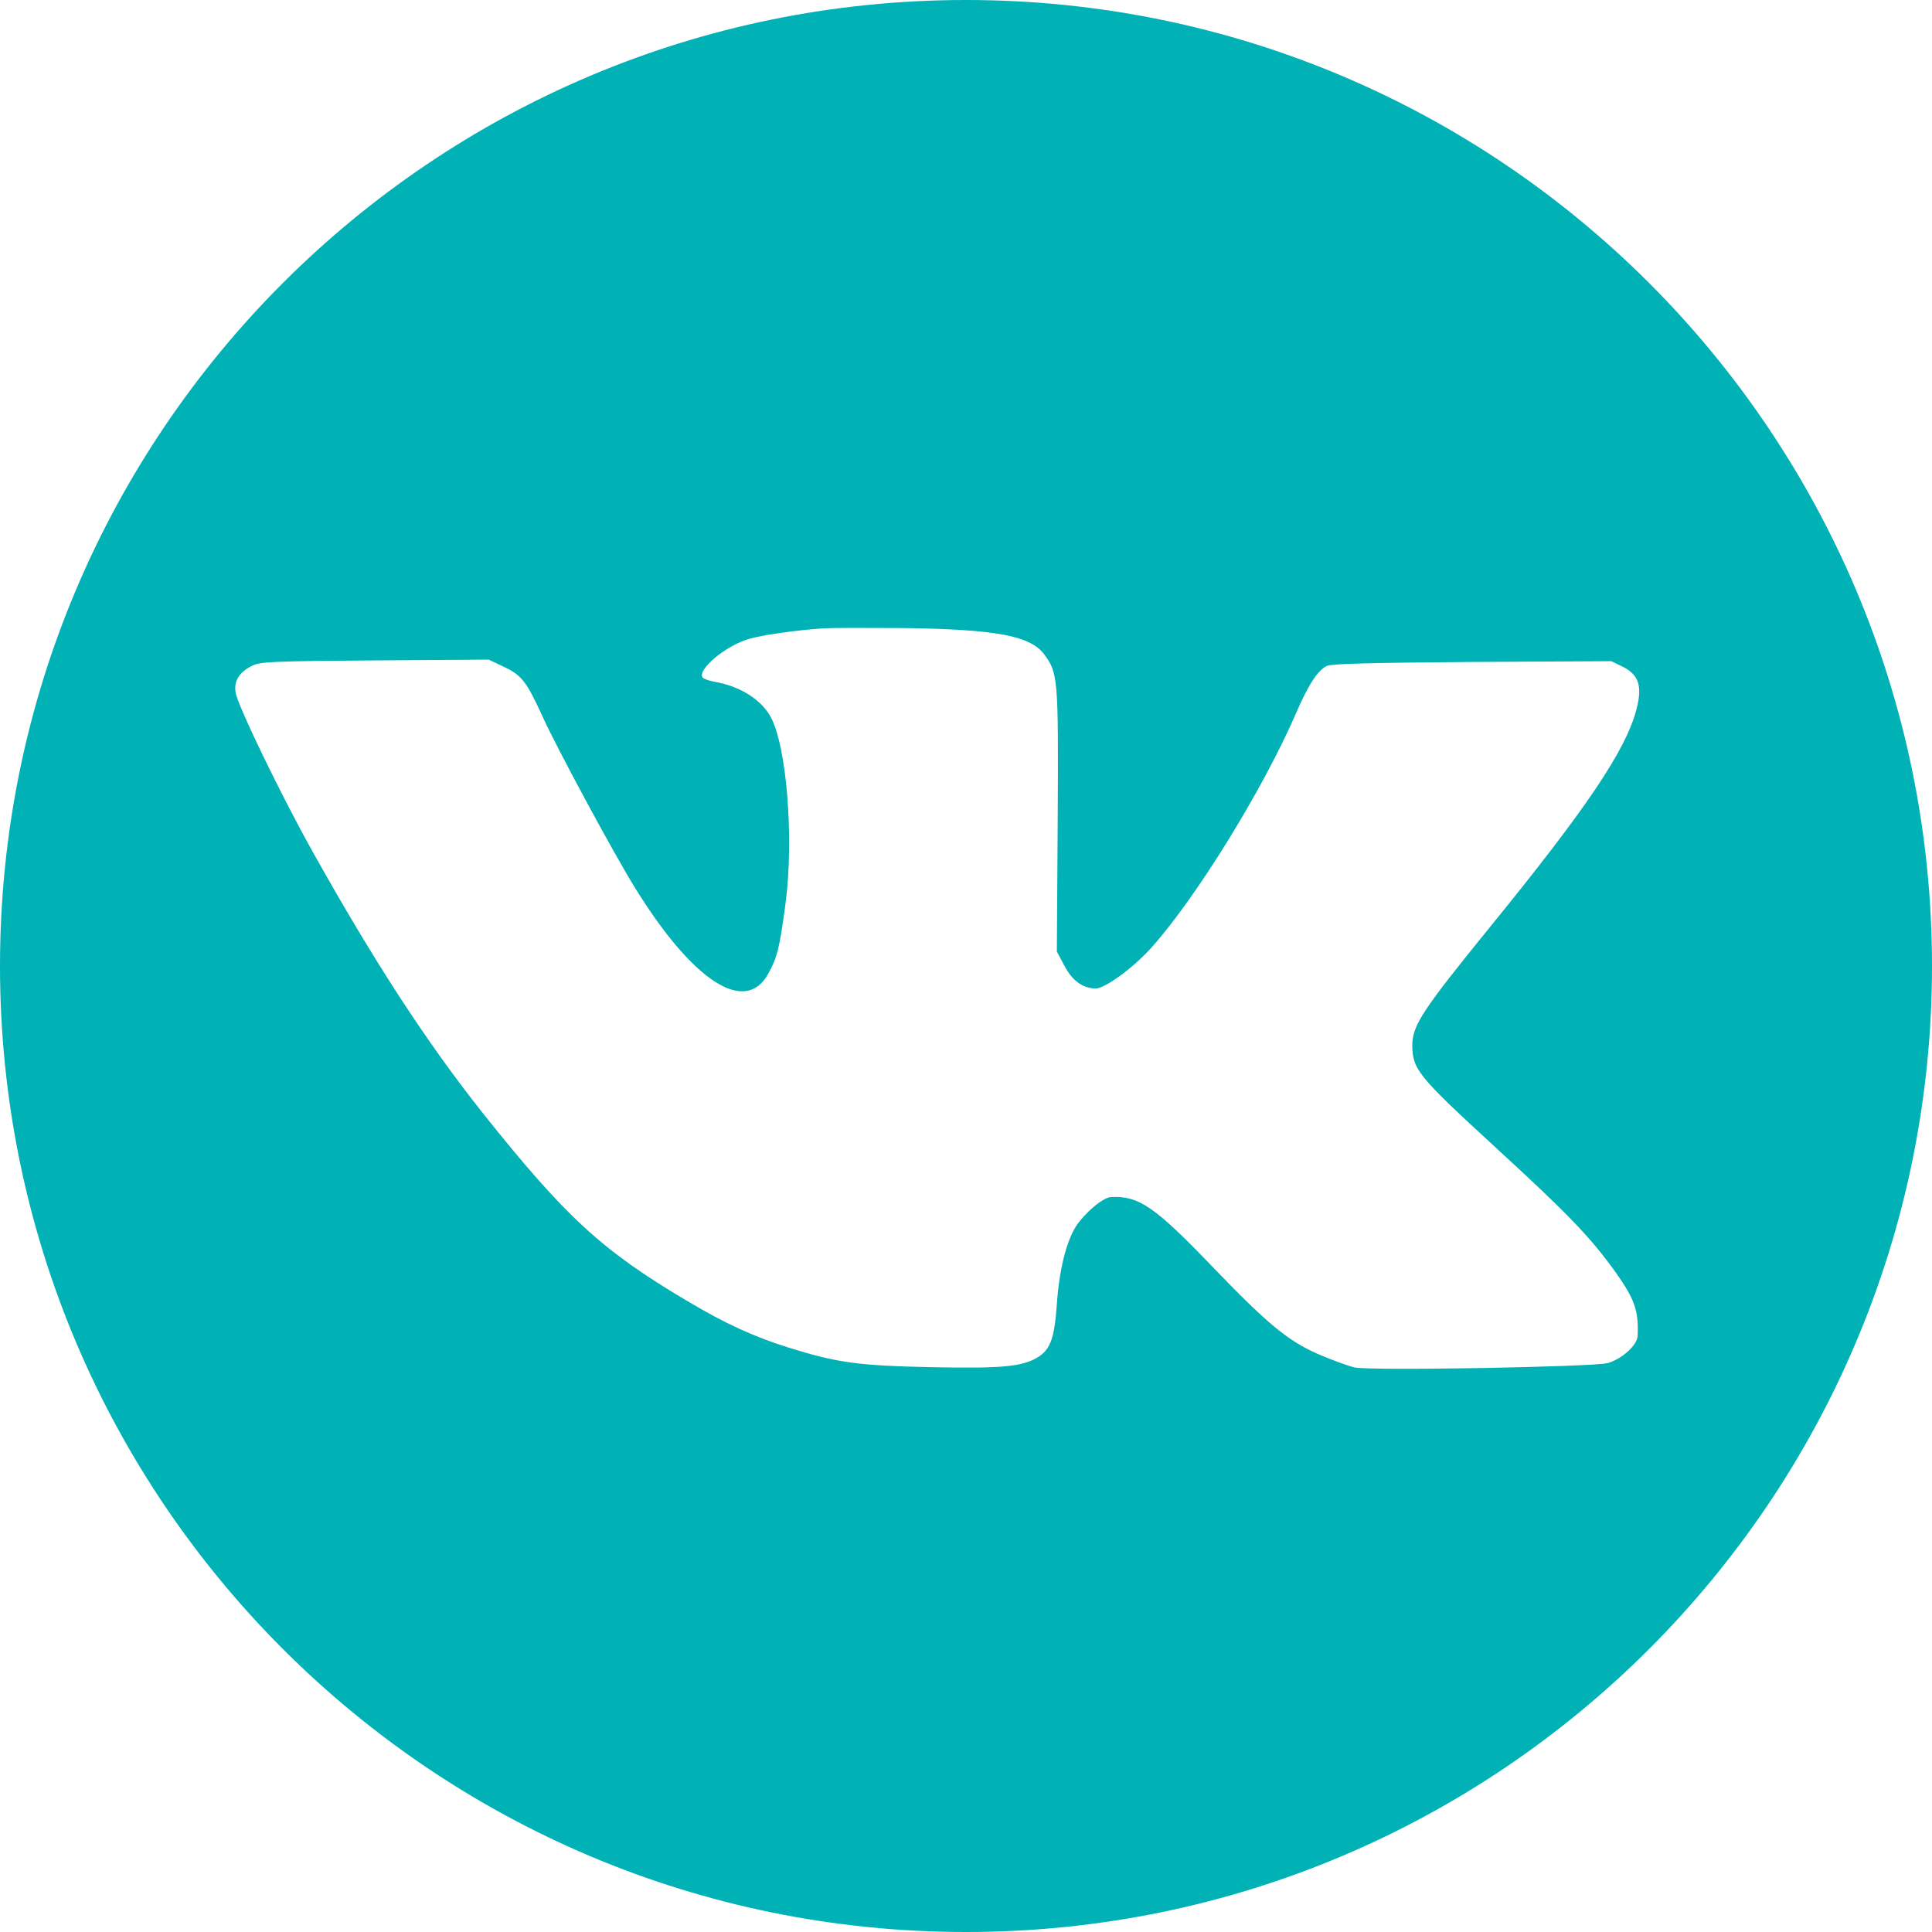
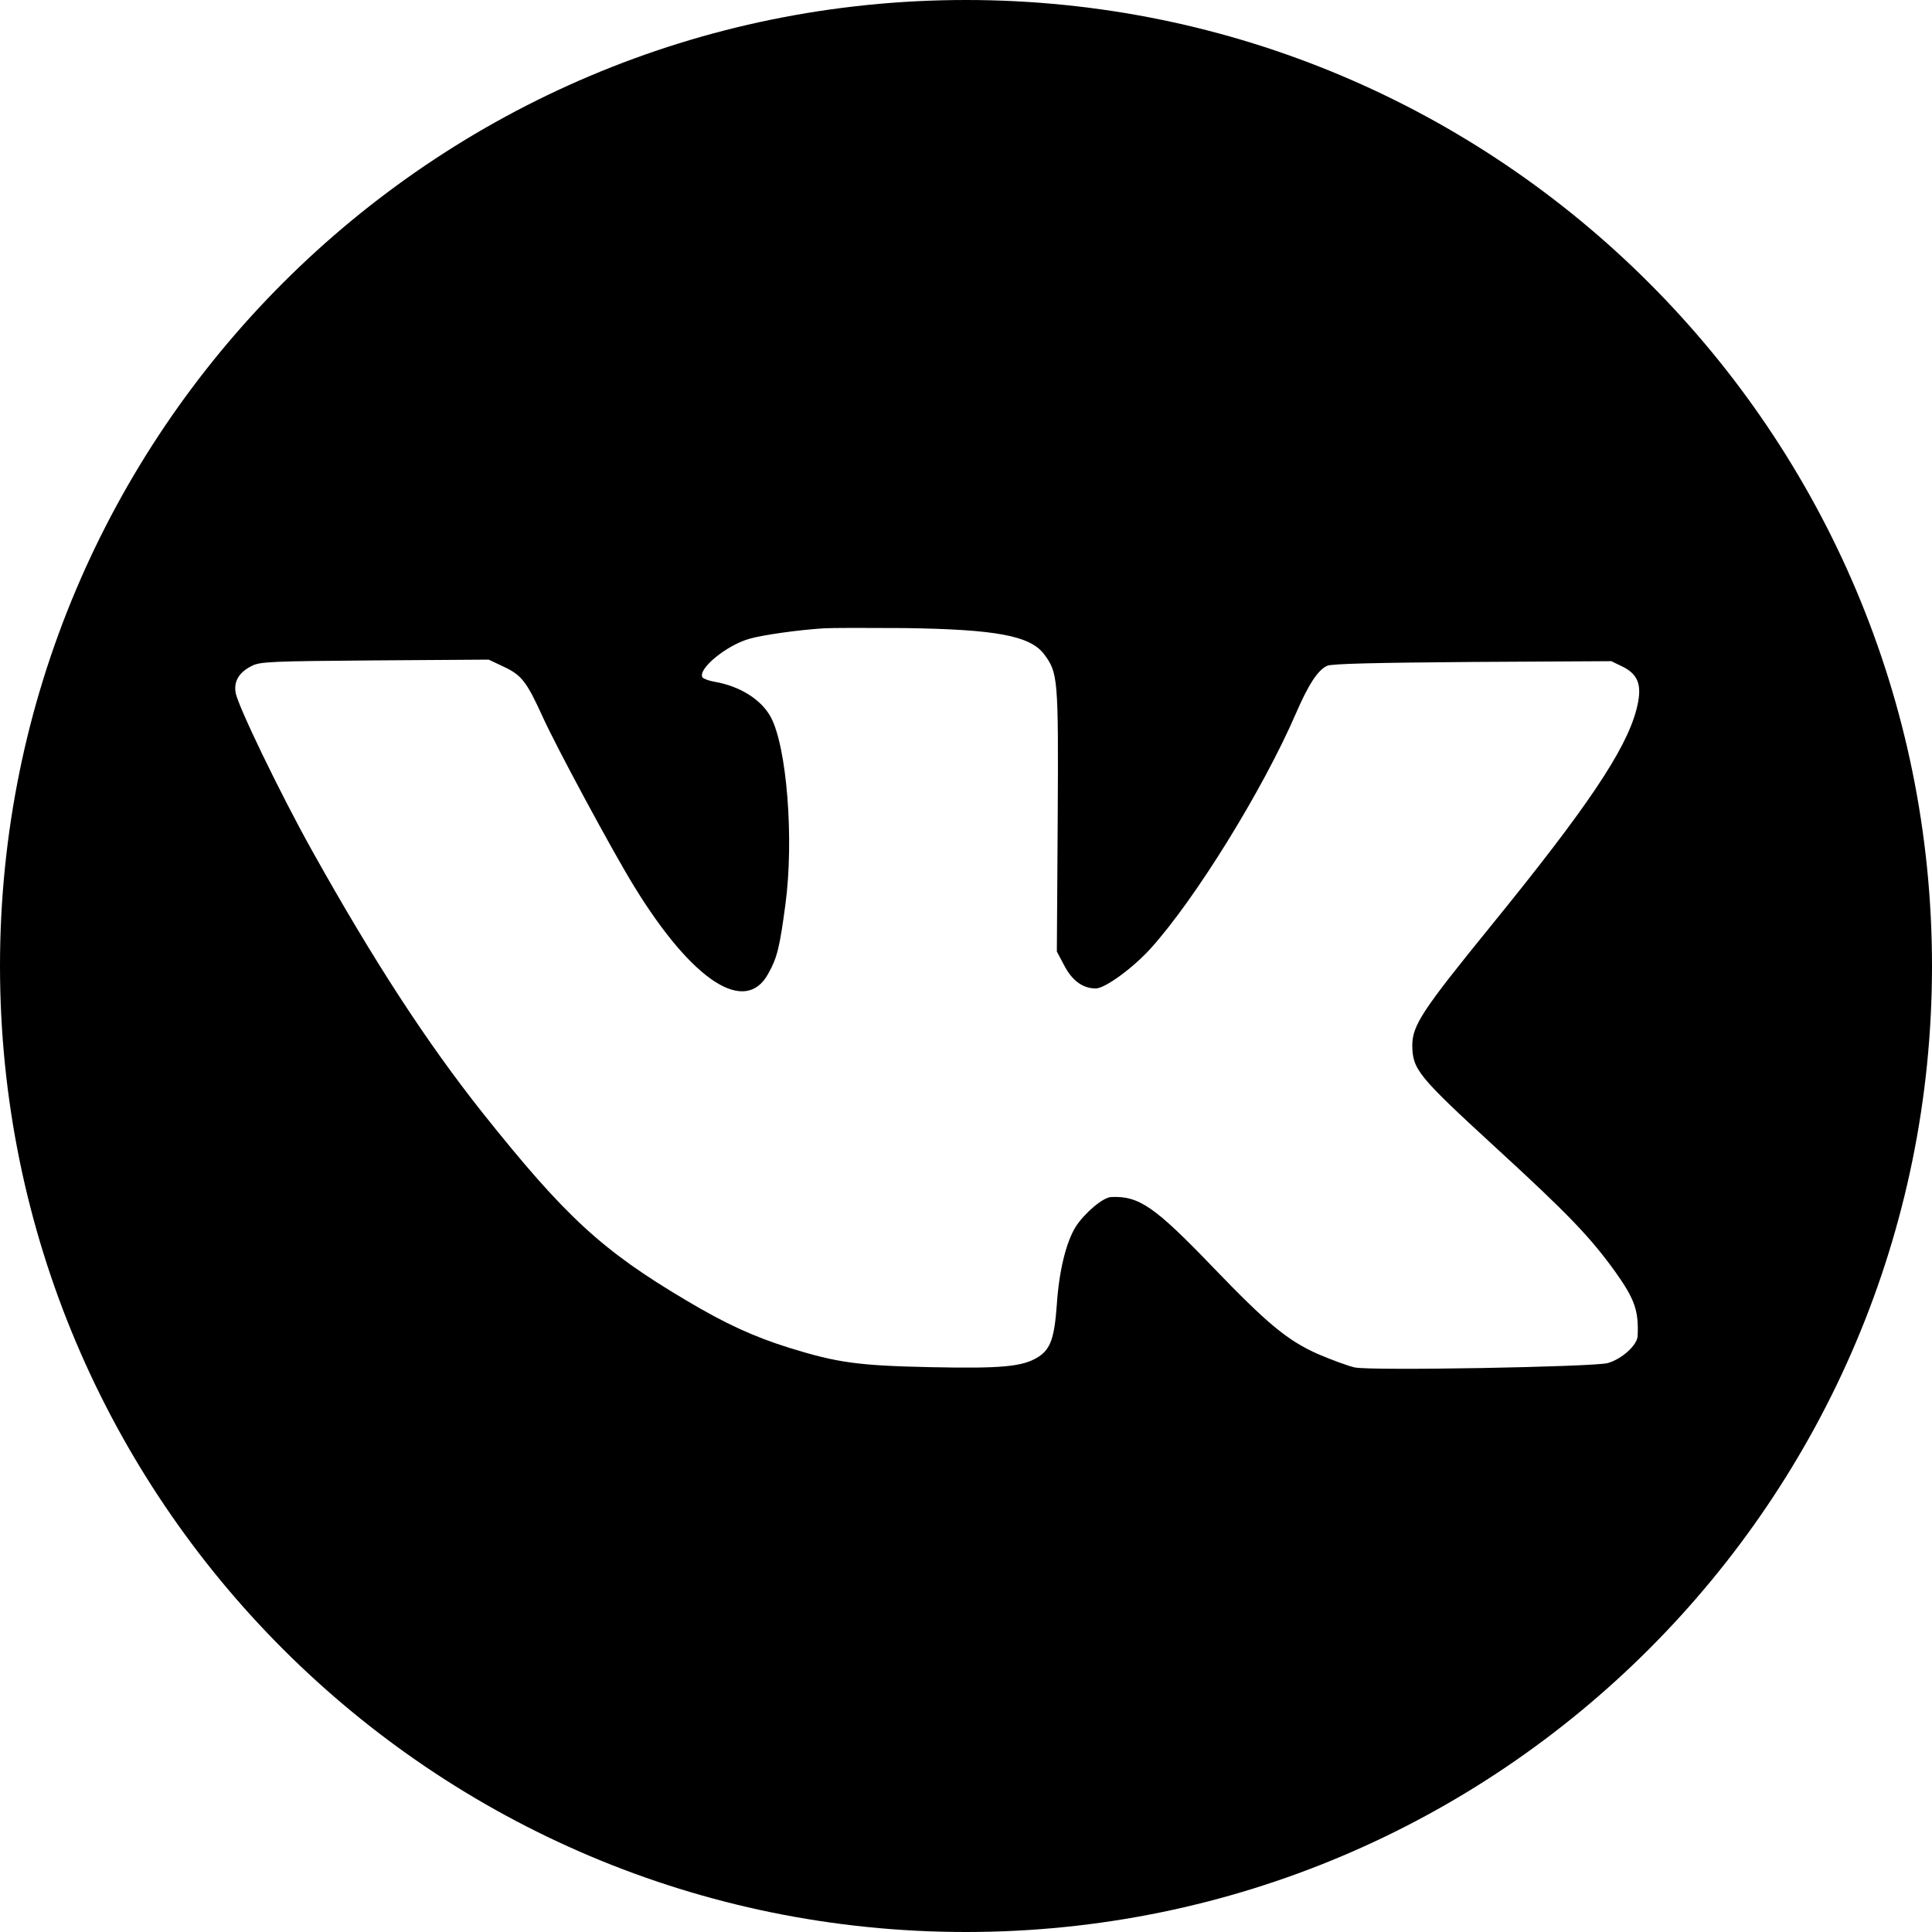
- <svg xmlns="http://www.w3.org/2000/svg" id="vk" viewBox="0 0 45 45" fill="none">
-   <path fill-rule="evenodd" clip-rule="evenodd" d="M22.5 45C34.926 45 45 34.926 45 22.5C45 10.074 34.926 0 22.5 0C10.074 0 0 10.074 0 22.5C0 34.926 10.074 45 22.5 45ZM17.456 14.878C17.769 14.789 18.562 14.676 19.182 14.635C19.361 14.623 20.205 14.623 21.068 14.629C23.197 14.659 23.99 14.807 24.316 15.234C24.642 15.673 24.655 15.768 24.636 19.084L24.616 22.163L24.789 22.489C24.974 22.845 25.224 23.023 25.524 23.023C25.735 23.023 26.381 22.554 26.796 22.097C27.838 20.947 29.418 18.39 30.185 16.616C30.472 15.952 30.696 15.602 30.914 15.507C31.029 15.459 32.02 15.436 34.302 15.418L37.53 15.4L37.799 15.53C38.176 15.72 38.259 15.987 38.112 16.539C37.863 17.476 36.968 18.811 34.724 21.569C33.132 23.527 32.895 23.883 32.895 24.352C32.902 24.909 33.023 25.063 34.839 26.73C36.546 28.296 37.044 28.818 37.633 29.637C38.074 30.26 38.17 30.527 38.144 31.114C38.138 31.328 37.78 31.654 37.447 31.749C37.115 31.838 31.936 31.933 31.553 31.85C31.393 31.814 31.009 31.672 30.69 31.535C29.987 31.221 29.52 30.835 28.248 29.512C26.892 28.101 26.528 27.852 25.882 27.881C25.69 27.887 25.262 28.255 25.058 28.569C24.834 28.925 24.668 29.596 24.616 30.379C24.559 31.168 24.469 31.423 24.182 31.607C23.824 31.832 23.344 31.879 21.675 31.844C19.994 31.808 19.508 31.743 18.383 31.393C17.565 31.138 16.9 30.835 15.986 30.29C14.023 29.127 13.173 28.344 11.248 25.93C9.944 24.286 8.717 22.406 7.272 19.819C6.53 18.491 5.527 16.414 5.488 16.13C5.443 15.863 5.571 15.655 5.872 15.507C6.057 15.412 6.332 15.4 8.729 15.382L11.383 15.364L11.734 15.53C12.15 15.726 12.265 15.875 12.636 16.687C12.936 17.358 14.291 19.873 14.777 20.656C16.133 22.863 17.367 23.657 17.897 22.673C18.102 22.305 18.159 22.074 18.294 21.065C18.498 19.541 18.326 17.381 17.948 16.693C17.725 16.29 17.232 15.981 16.644 15.88C16.51 15.857 16.388 15.809 16.363 15.78C16.241 15.59 16.913 15.032 17.456 14.878Z" fill="#00B2B5" />
+ <svg xmlns="http://www.w3.org/2000/svg" id="vk" class="page-social" viewBox="0 0 45 45">
+   <path fill-rule="evenodd" clip-rule="evenodd" d="M22.5 45C34.926 45 45 34.926 45 22.5C45 10.074 34.926 0 22.5 0C10.074 0 0 10.074 0 22.5C0 34.926 10.074 45 22.5 45ZM17.456 14.878C17.769 14.789 18.562 14.676 19.182 14.635C19.361 14.623 20.205 14.623 21.068 14.629C23.197 14.659 23.99 14.807 24.316 15.234C24.642 15.673 24.655 15.768 24.636 19.084L24.616 22.163L24.789 22.489C24.974 22.845 25.224 23.023 25.524 23.023C25.735 23.023 26.381 22.554 26.796 22.097C27.838 20.947 29.418 18.39 30.185 16.616C30.472 15.952 30.696 15.602 30.914 15.507C31.029 15.459 32.02 15.436 34.302 15.418L37.53 15.4L37.799 15.53C38.176 15.72 38.259 15.987 38.112 16.539C37.863 17.476 36.968 18.811 34.724 21.569C33.132 23.527 32.895 23.883 32.895 24.352C32.902 24.909 33.023 25.063 34.839 26.73C36.546 28.296 37.044 28.818 37.633 29.637C38.074 30.26 38.17 30.527 38.144 31.114C38.138 31.328 37.78 31.654 37.447 31.749C37.115 31.838 31.936 31.933 31.553 31.85C31.393 31.814 31.009 31.672 30.69 31.535C29.987 31.221 29.52 30.835 28.248 29.512C26.892 28.101 26.528 27.852 25.882 27.881C25.69 27.887 25.262 28.255 25.058 28.569C24.834 28.925 24.668 29.596 24.616 30.379C24.559 31.168 24.469 31.423 24.182 31.607C23.824 31.832 23.344 31.879 21.675 31.844C19.994 31.808 19.508 31.743 18.383 31.393C17.565 31.138 16.9 30.835 15.986 30.29C14.023 29.127 13.173 28.344 11.248 25.93C9.944 24.286 8.717 22.406 7.272 19.819C6.53 18.491 5.527 16.414 5.488 16.13C5.443 15.863 5.571 15.655 5.872 15.507C6.057 15.412 6.332 15.4 8.729 15.382L11.383 15.364L11.734 15.53C12.15 15.726 12.265 15.875 12.636 16.687C12.936 17.358 14.291 19.873 14.777 20.656C16.133 22.863 17.367 23.657 17.897 22.673C18.102 22.305 18.159 22.074 18.294 21.065C18.498 19.541 18.326 17.381 17.948 16.693C17.725 16.29 17.232 15.981 16.644 15.88C16.51 15.857 16.388 15.809 16.363 15.78C16.241 15.59 16.913 15.032 17.456 14.878Z" />
</svg>
